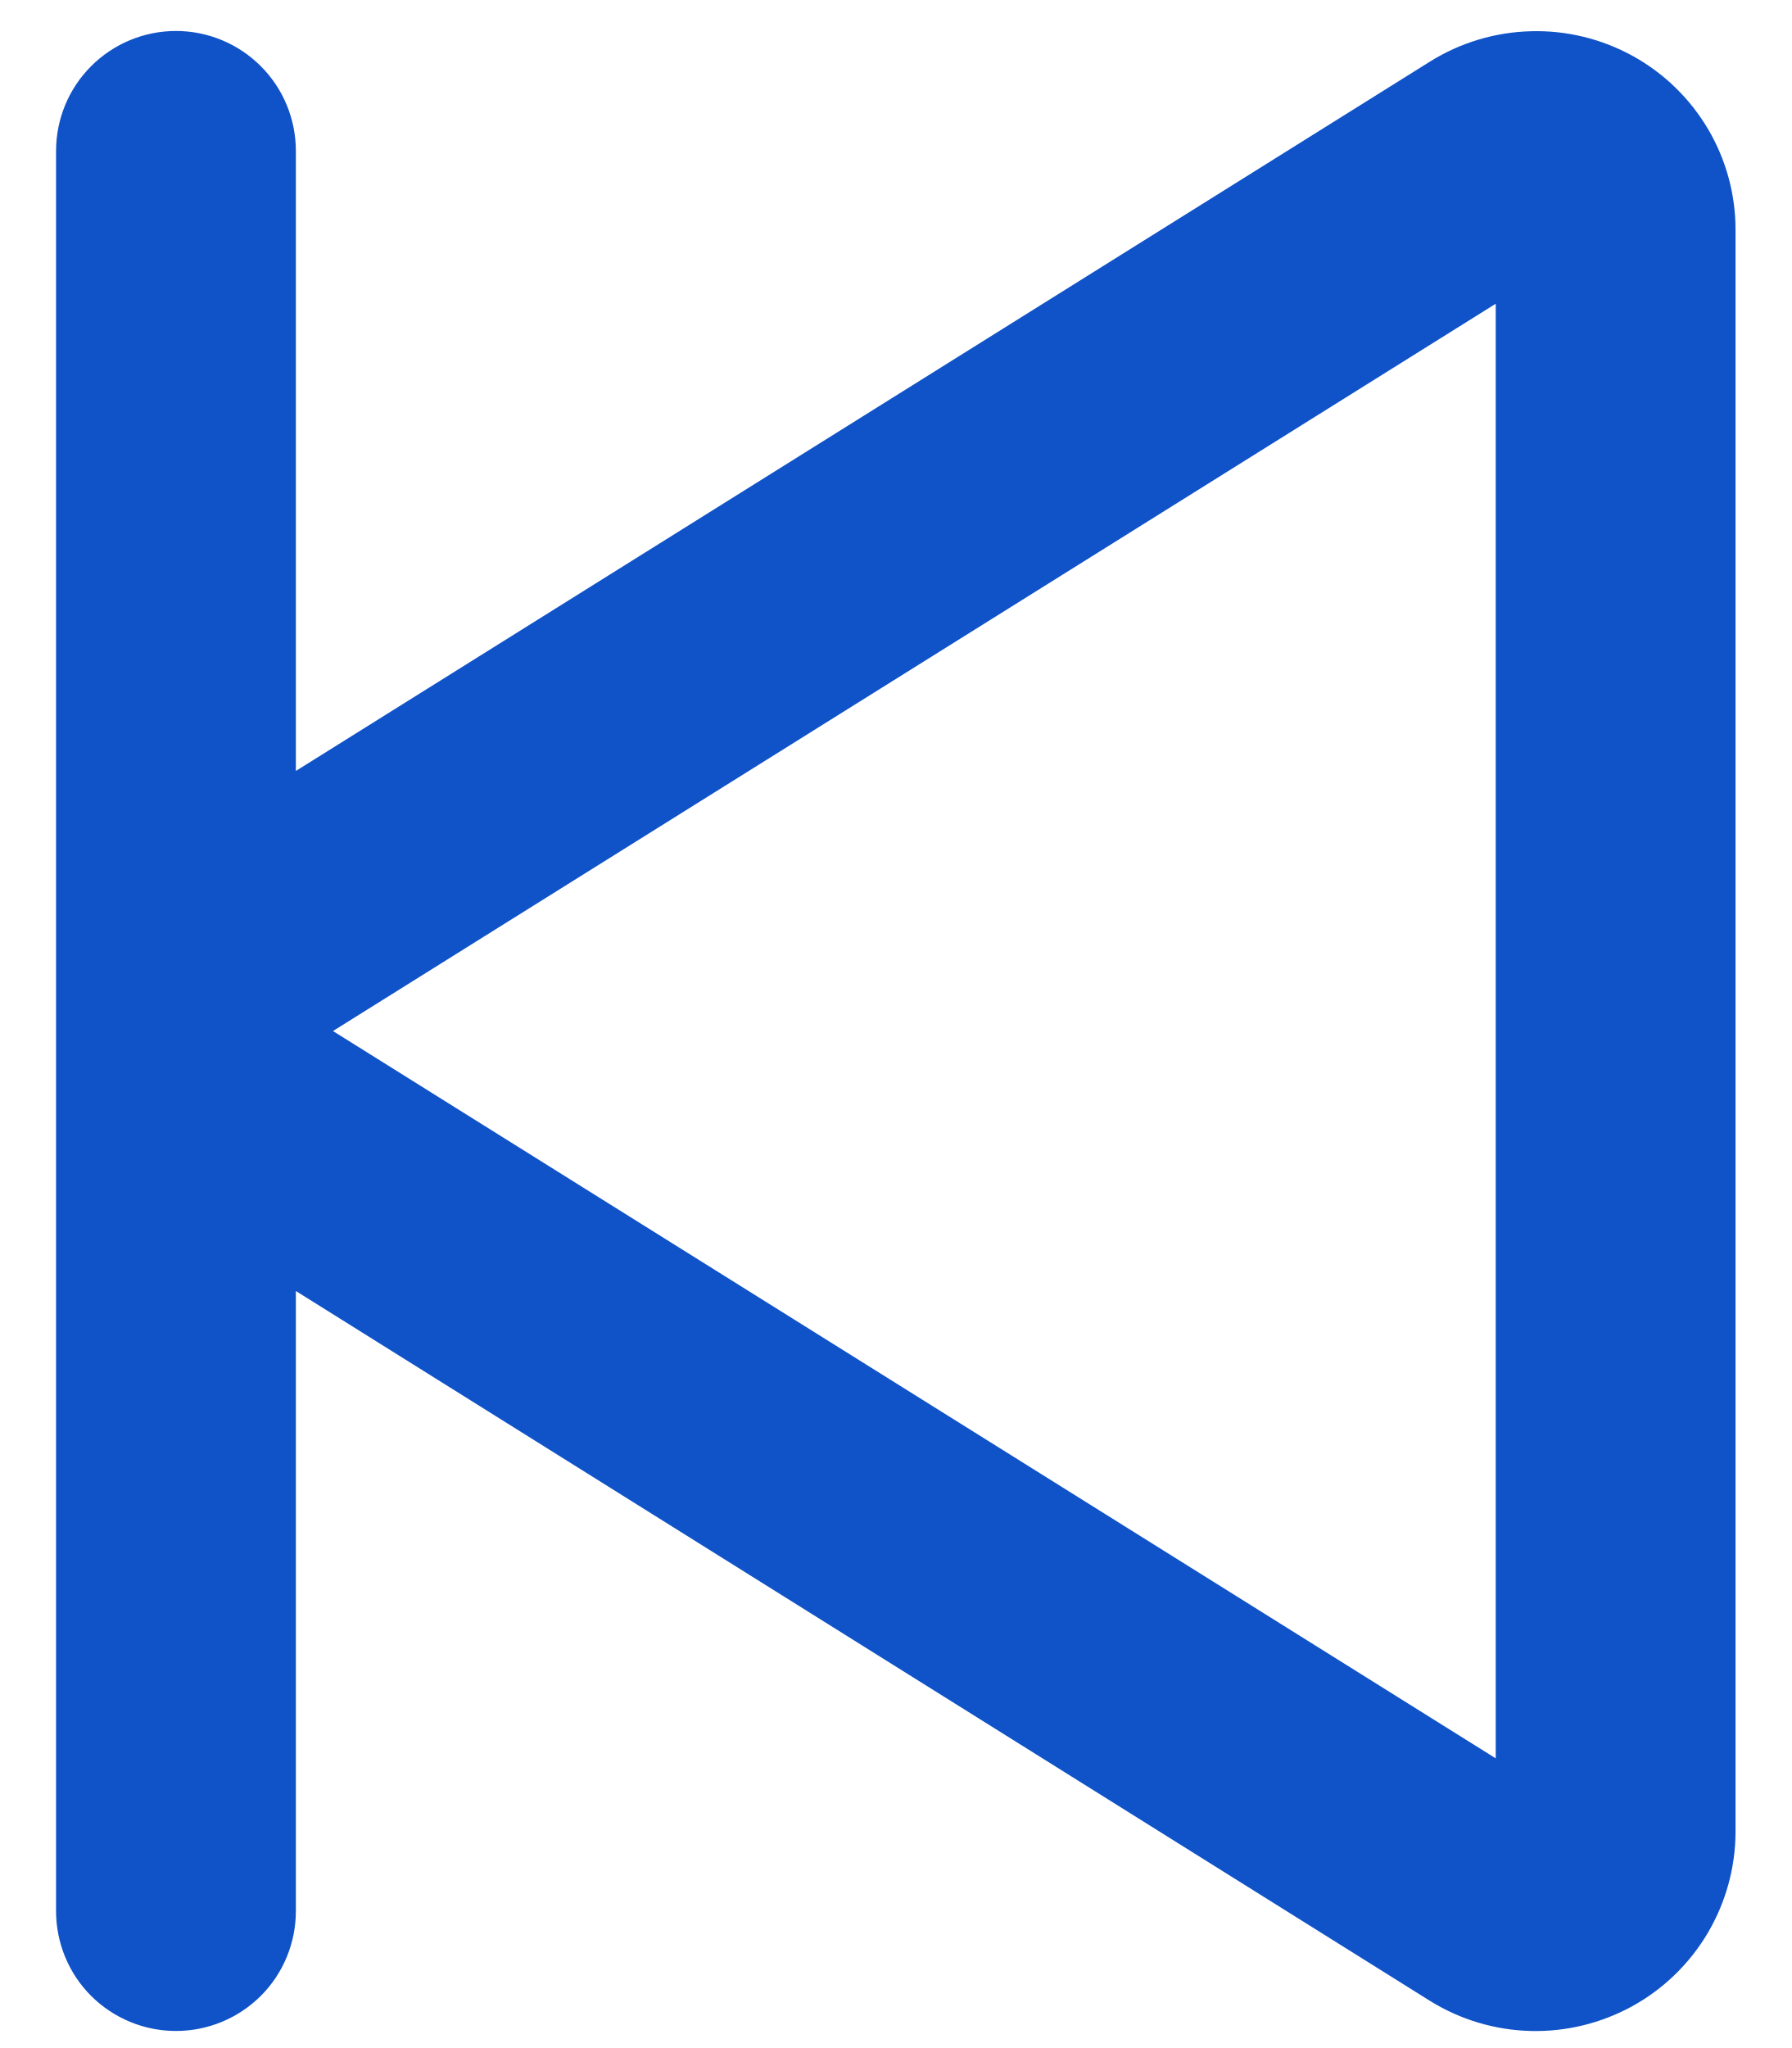
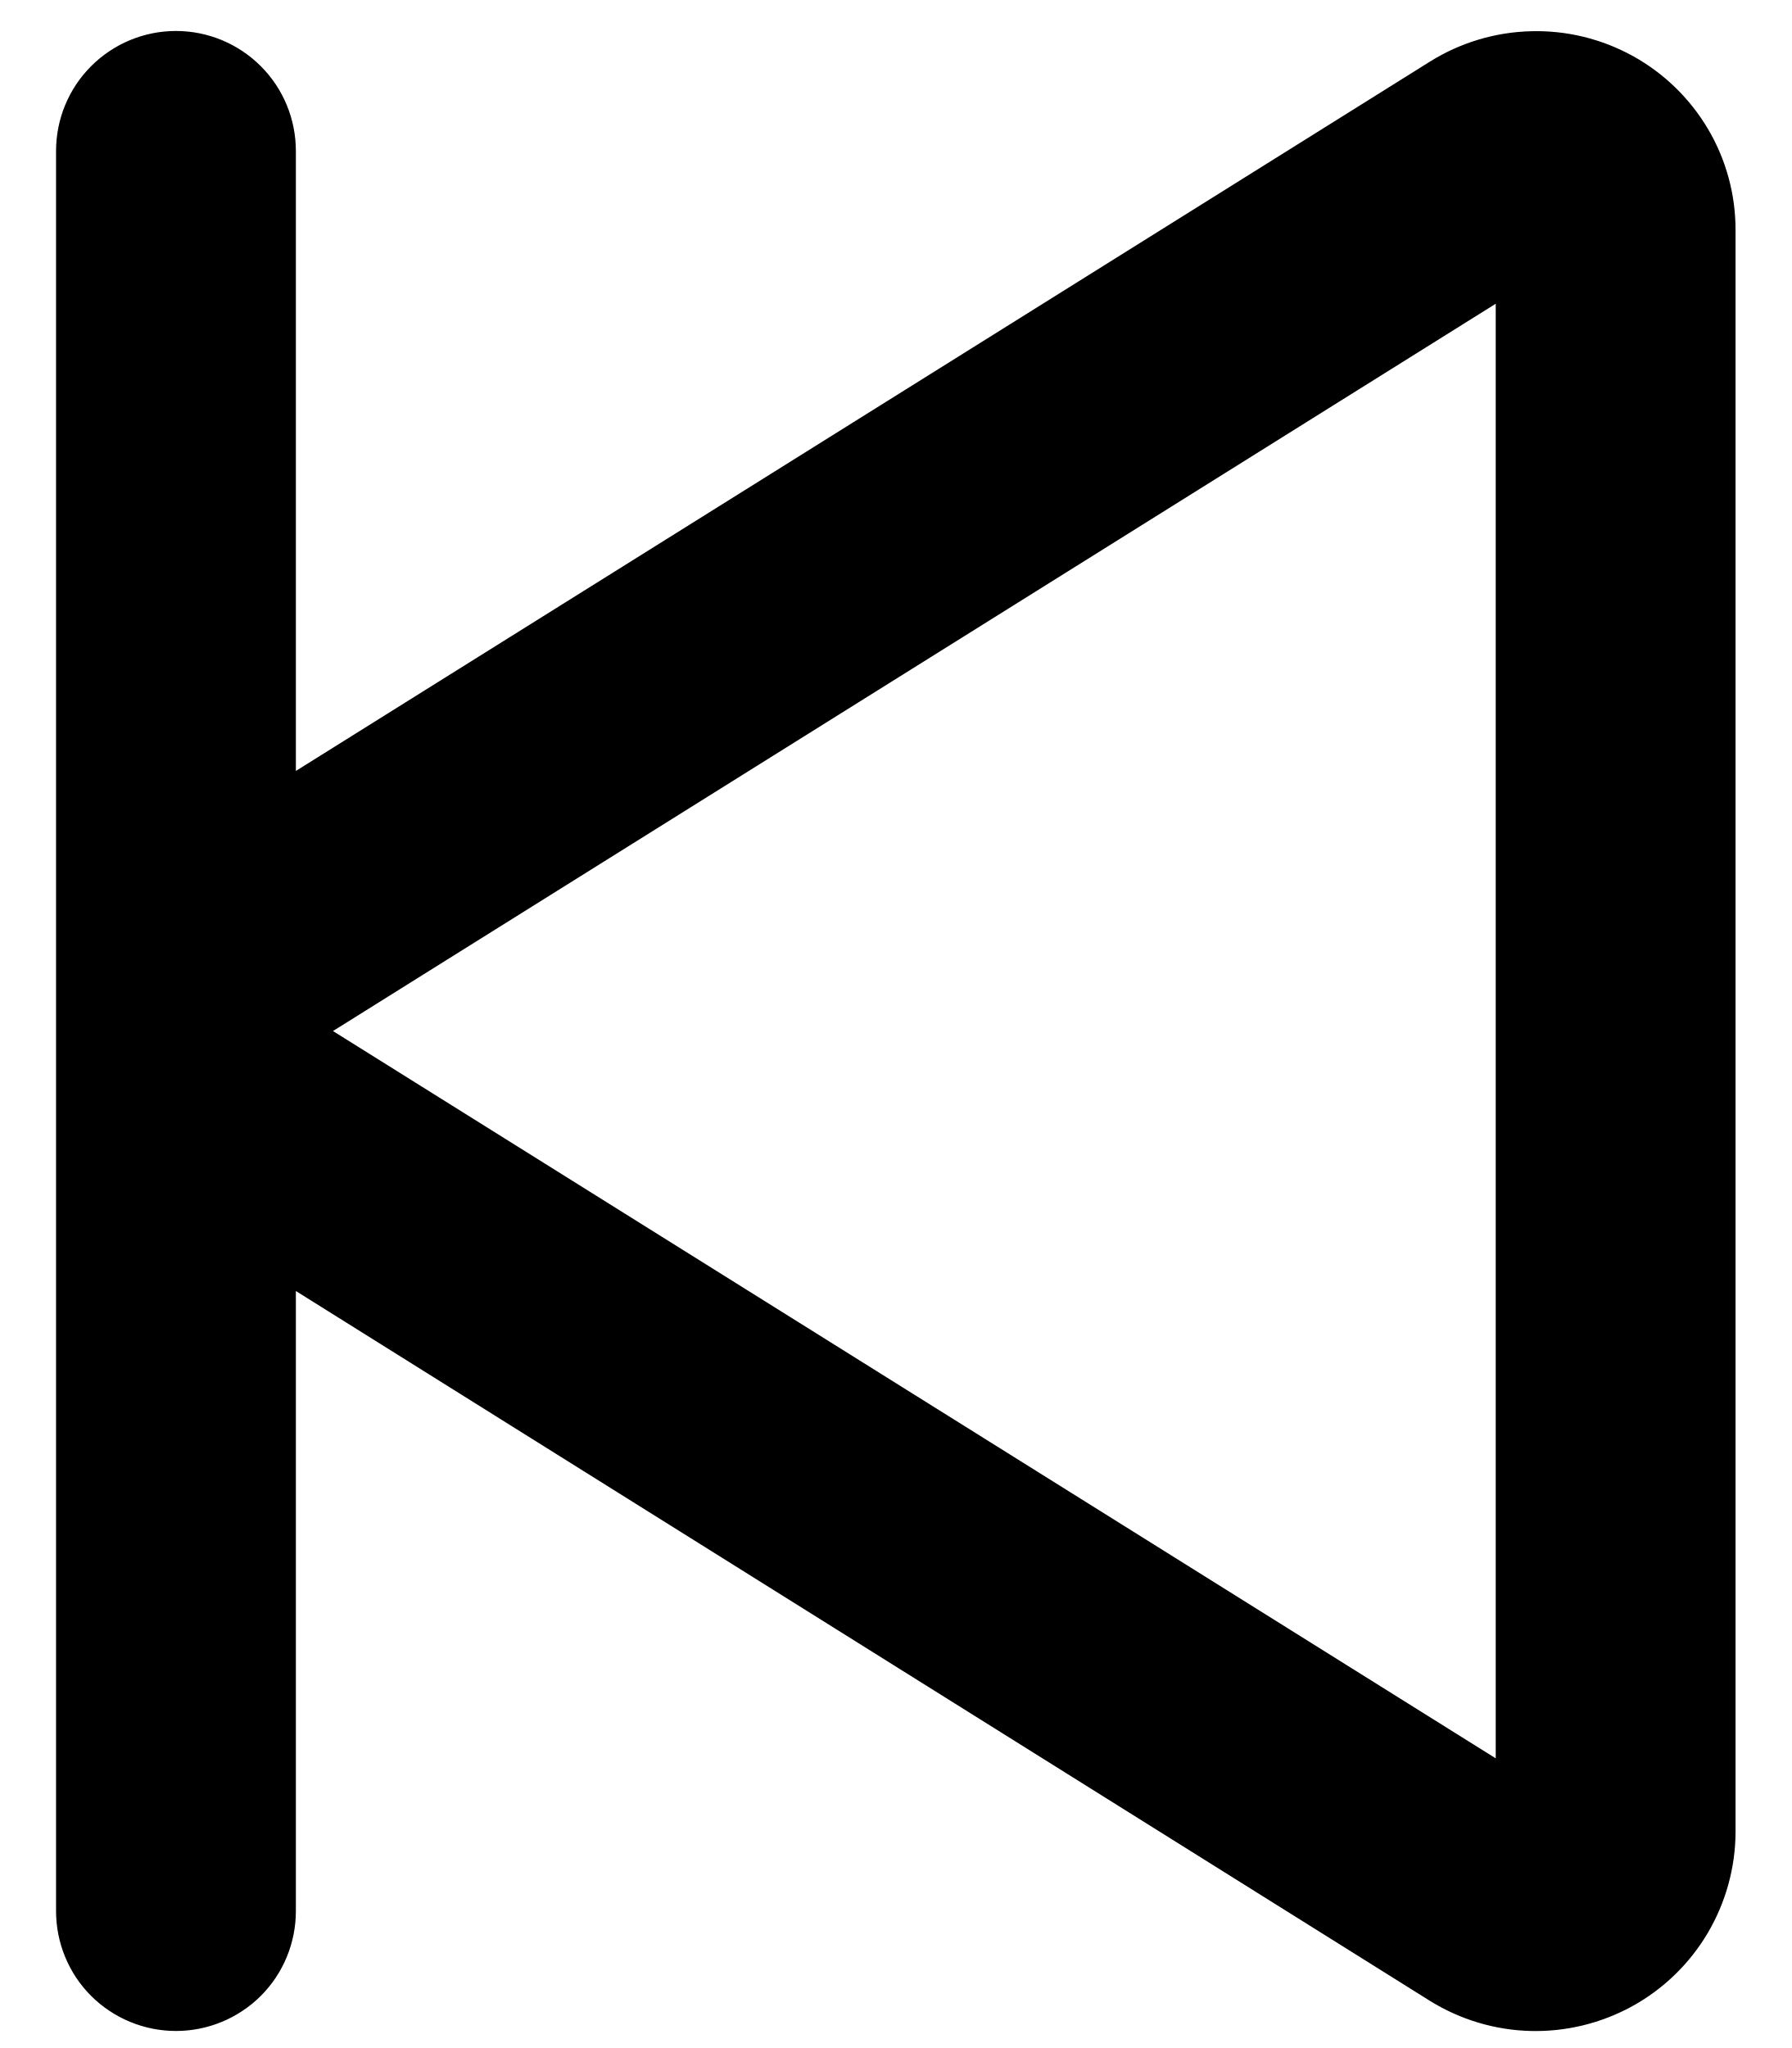
<svg xmlns="http://www.w3.org/2000/svg" width="14" height="16" viewBox="0 0 14 16" fill="none">
-   <path d="M12.762 0.439C12.518 0.304 12.242 0.236 11.963 0.244C11.684 0.251 11.412 0.333 11.176 0.48L2.312 6.023V1.18C2.312 0.931 2.214 0.693 2.038 0.517C1.862 0.341 1.624 0.242 1.375 0.242C1.126 0.242 0.888 0.341 0.712 0.517C0.536 0.693 0.438 0.931 0.438 1.18V14.93C0.438 15.178 0.536 15.417 0.712 15.593C0.888 15.768 1.126 15.867 1.375 15.867C1.624 15.867 1.862 15.768 2.038 15.593C2.214 15.417 2.312 15.178 2.312 14.93V10.086L11.176 15.633C11.412 15.779 11.683 15.86 11.96 15.867C12.238 15.874 12.512 15.807 12.756 15.673C12.999 15.539 13.202 15.342 13.344 15.103C13.485 14.864 13.561 14.592 13.562 14.314V1.795C13.562 1.518 13.488 1.247 13.347 1.008C13.206 0.77 13.004 0.573 12.762 0.439ZM11.688 13.737L2.602 8.055L11.688 2.373V13.737Z" fill="#1053C8" />
+   <path d="M12.762 0.439C12.518 0.304 12.242 0.236 11.963 0.244C11.684 0.251 11.412 0.333 11.176 0.48L2.312 6.023V1.18C2.312 0.931 2.214 0.693 2.038 0.517C1.862 0.341 1.624 0.242 1.375 0.242C1.126 0.242 0.888 0.341 0.712 0.517C0.536 0.693 0.438 0.931 0.438 1.18V14.93C0.438 15.178 0.536 15.417 0.712 15.593C0.888 15.768 1.126 15.867 1.375 15.867C1.624 15.867 1.862 15.768 2.038 15.593C2.214 15.417 2.312 15.178 2.312 14.93V10.086L11.176 15.633C11.412 15.779 11.683 15.86 11.96 15.867C12.238 15.874 12.512 15.807 12.756 15.673C12.999 15.539 13.202 15.342 13.344 15.103C13.485 14.864 13.561 14.592 13.562 14.314V1.795C13.562 1.518 13.488 1.247 13.347 1.008C13.206 0.77 13.004 0.573 12.762 0.439ZM11.688 13.737L2.602 8.055L11.688 2.373V13.737Z" fill="currentColor" />
</svg>
